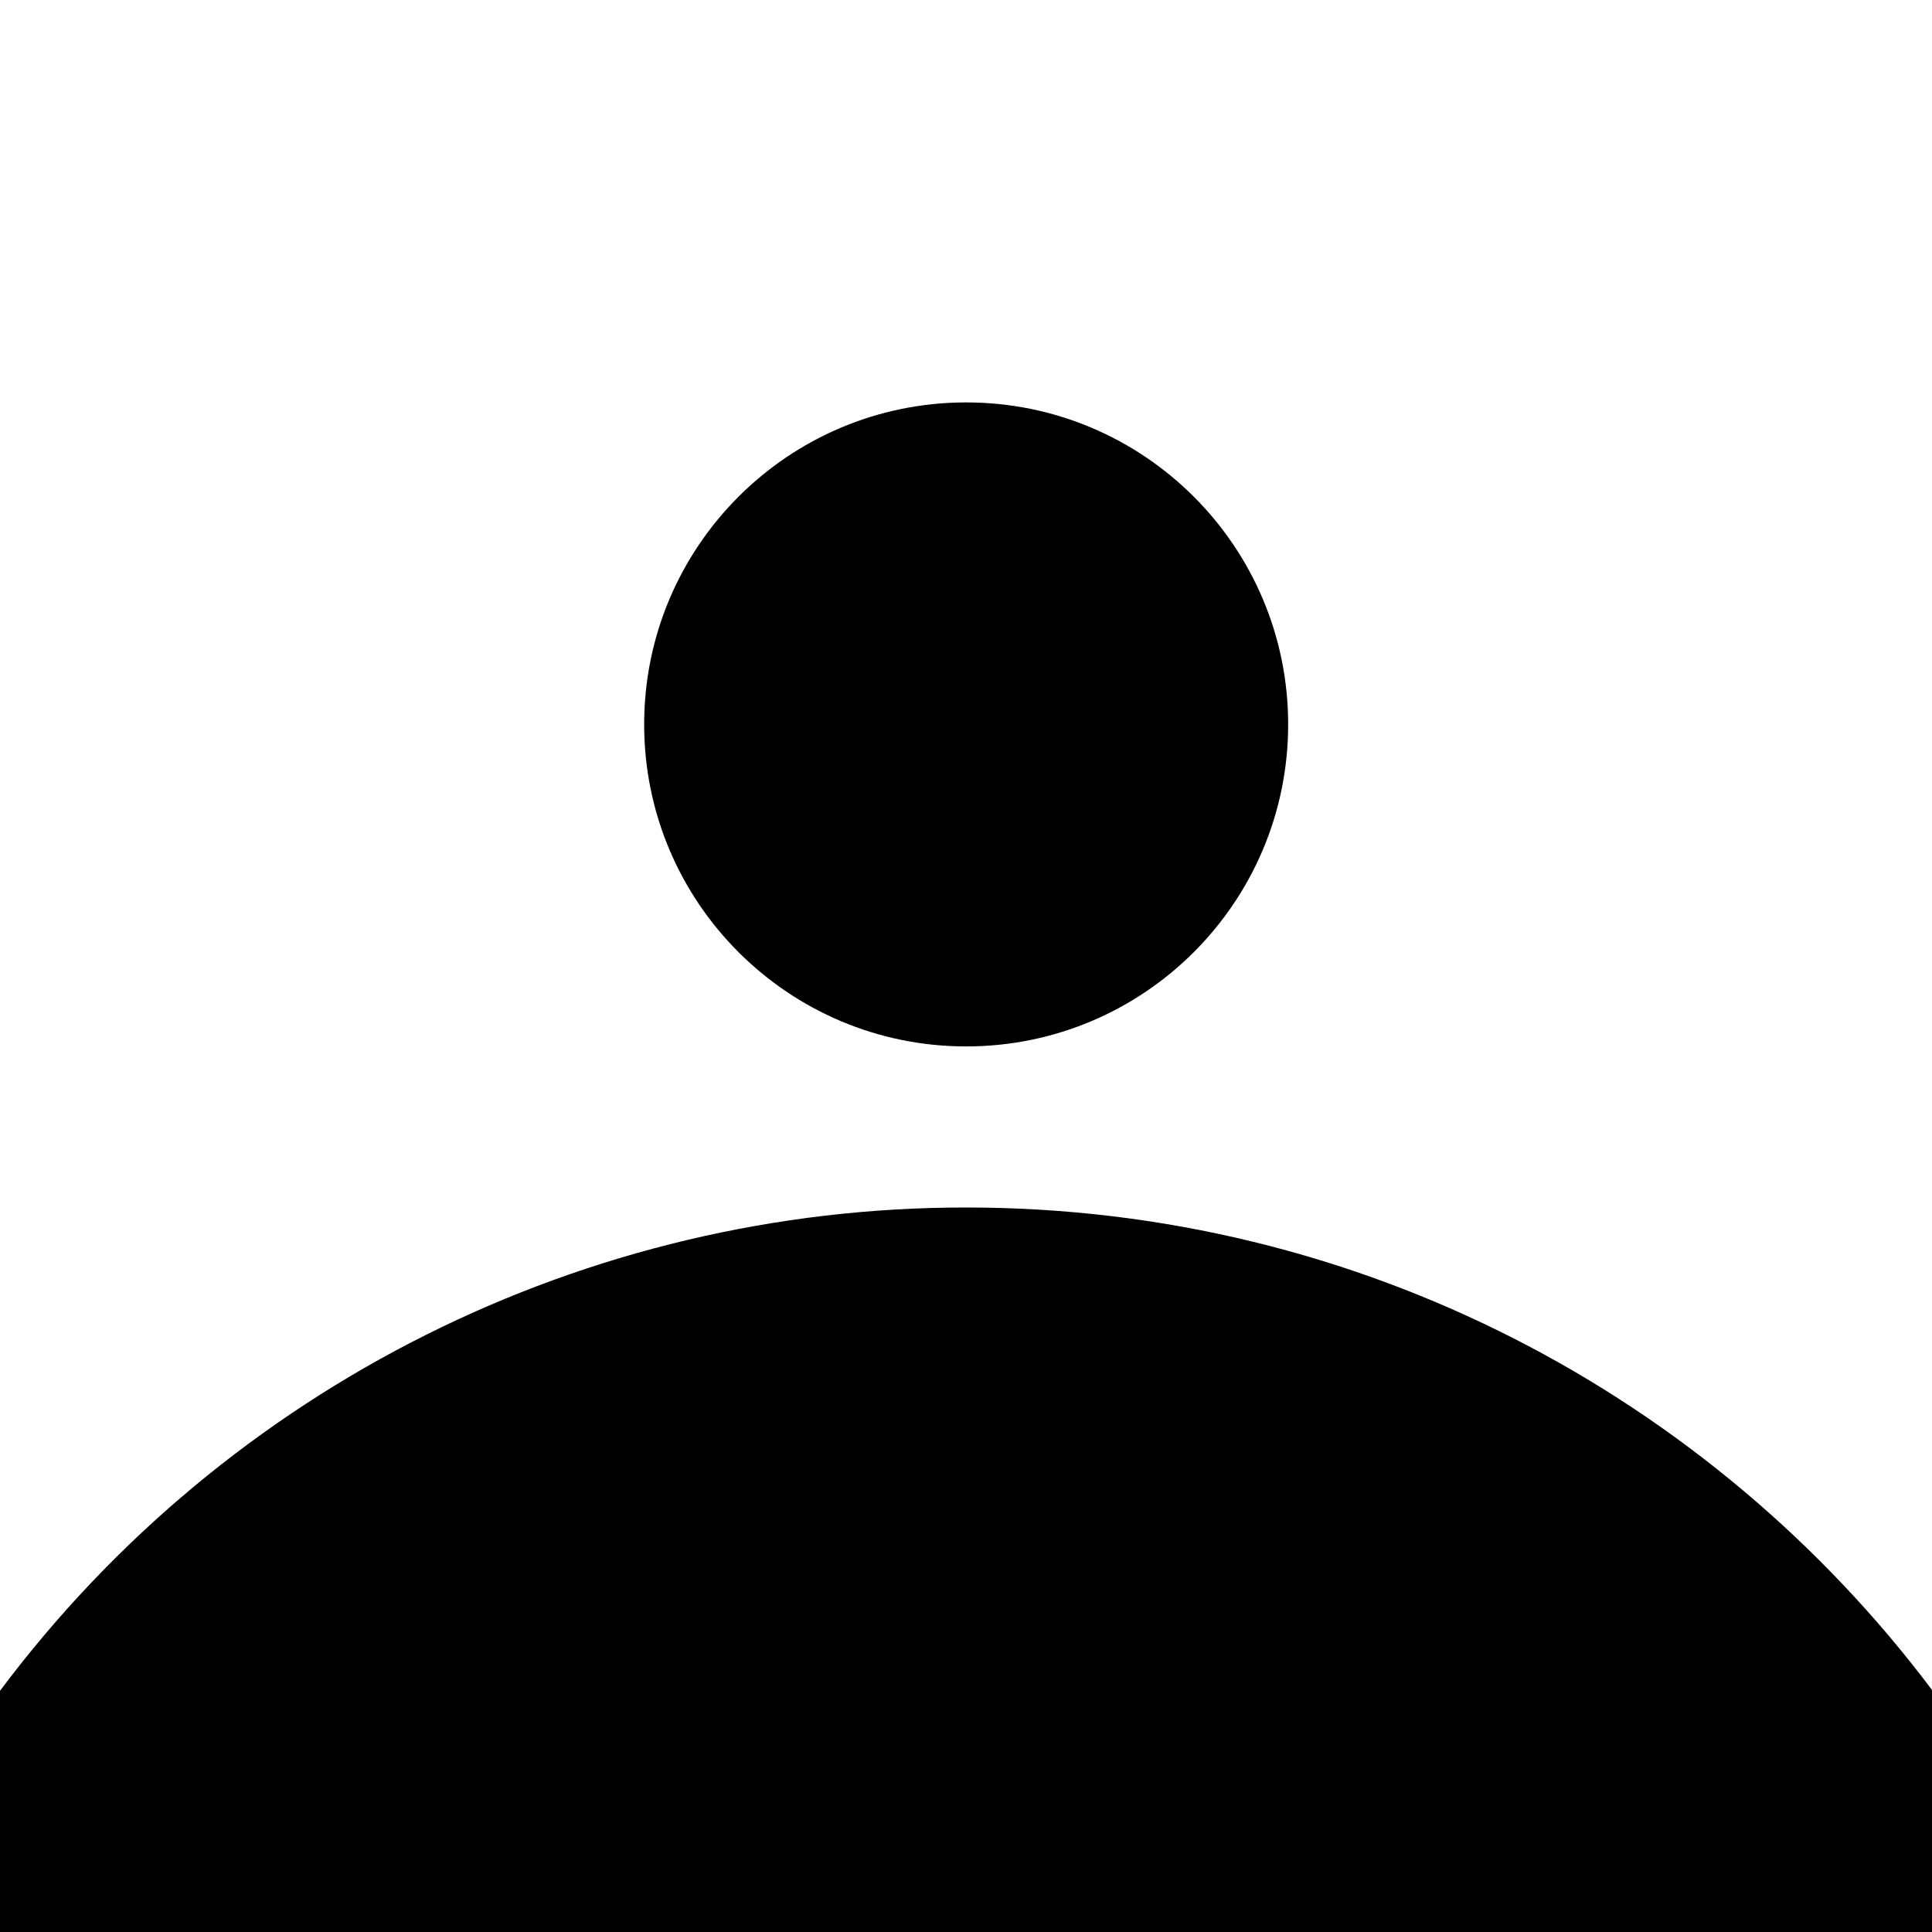
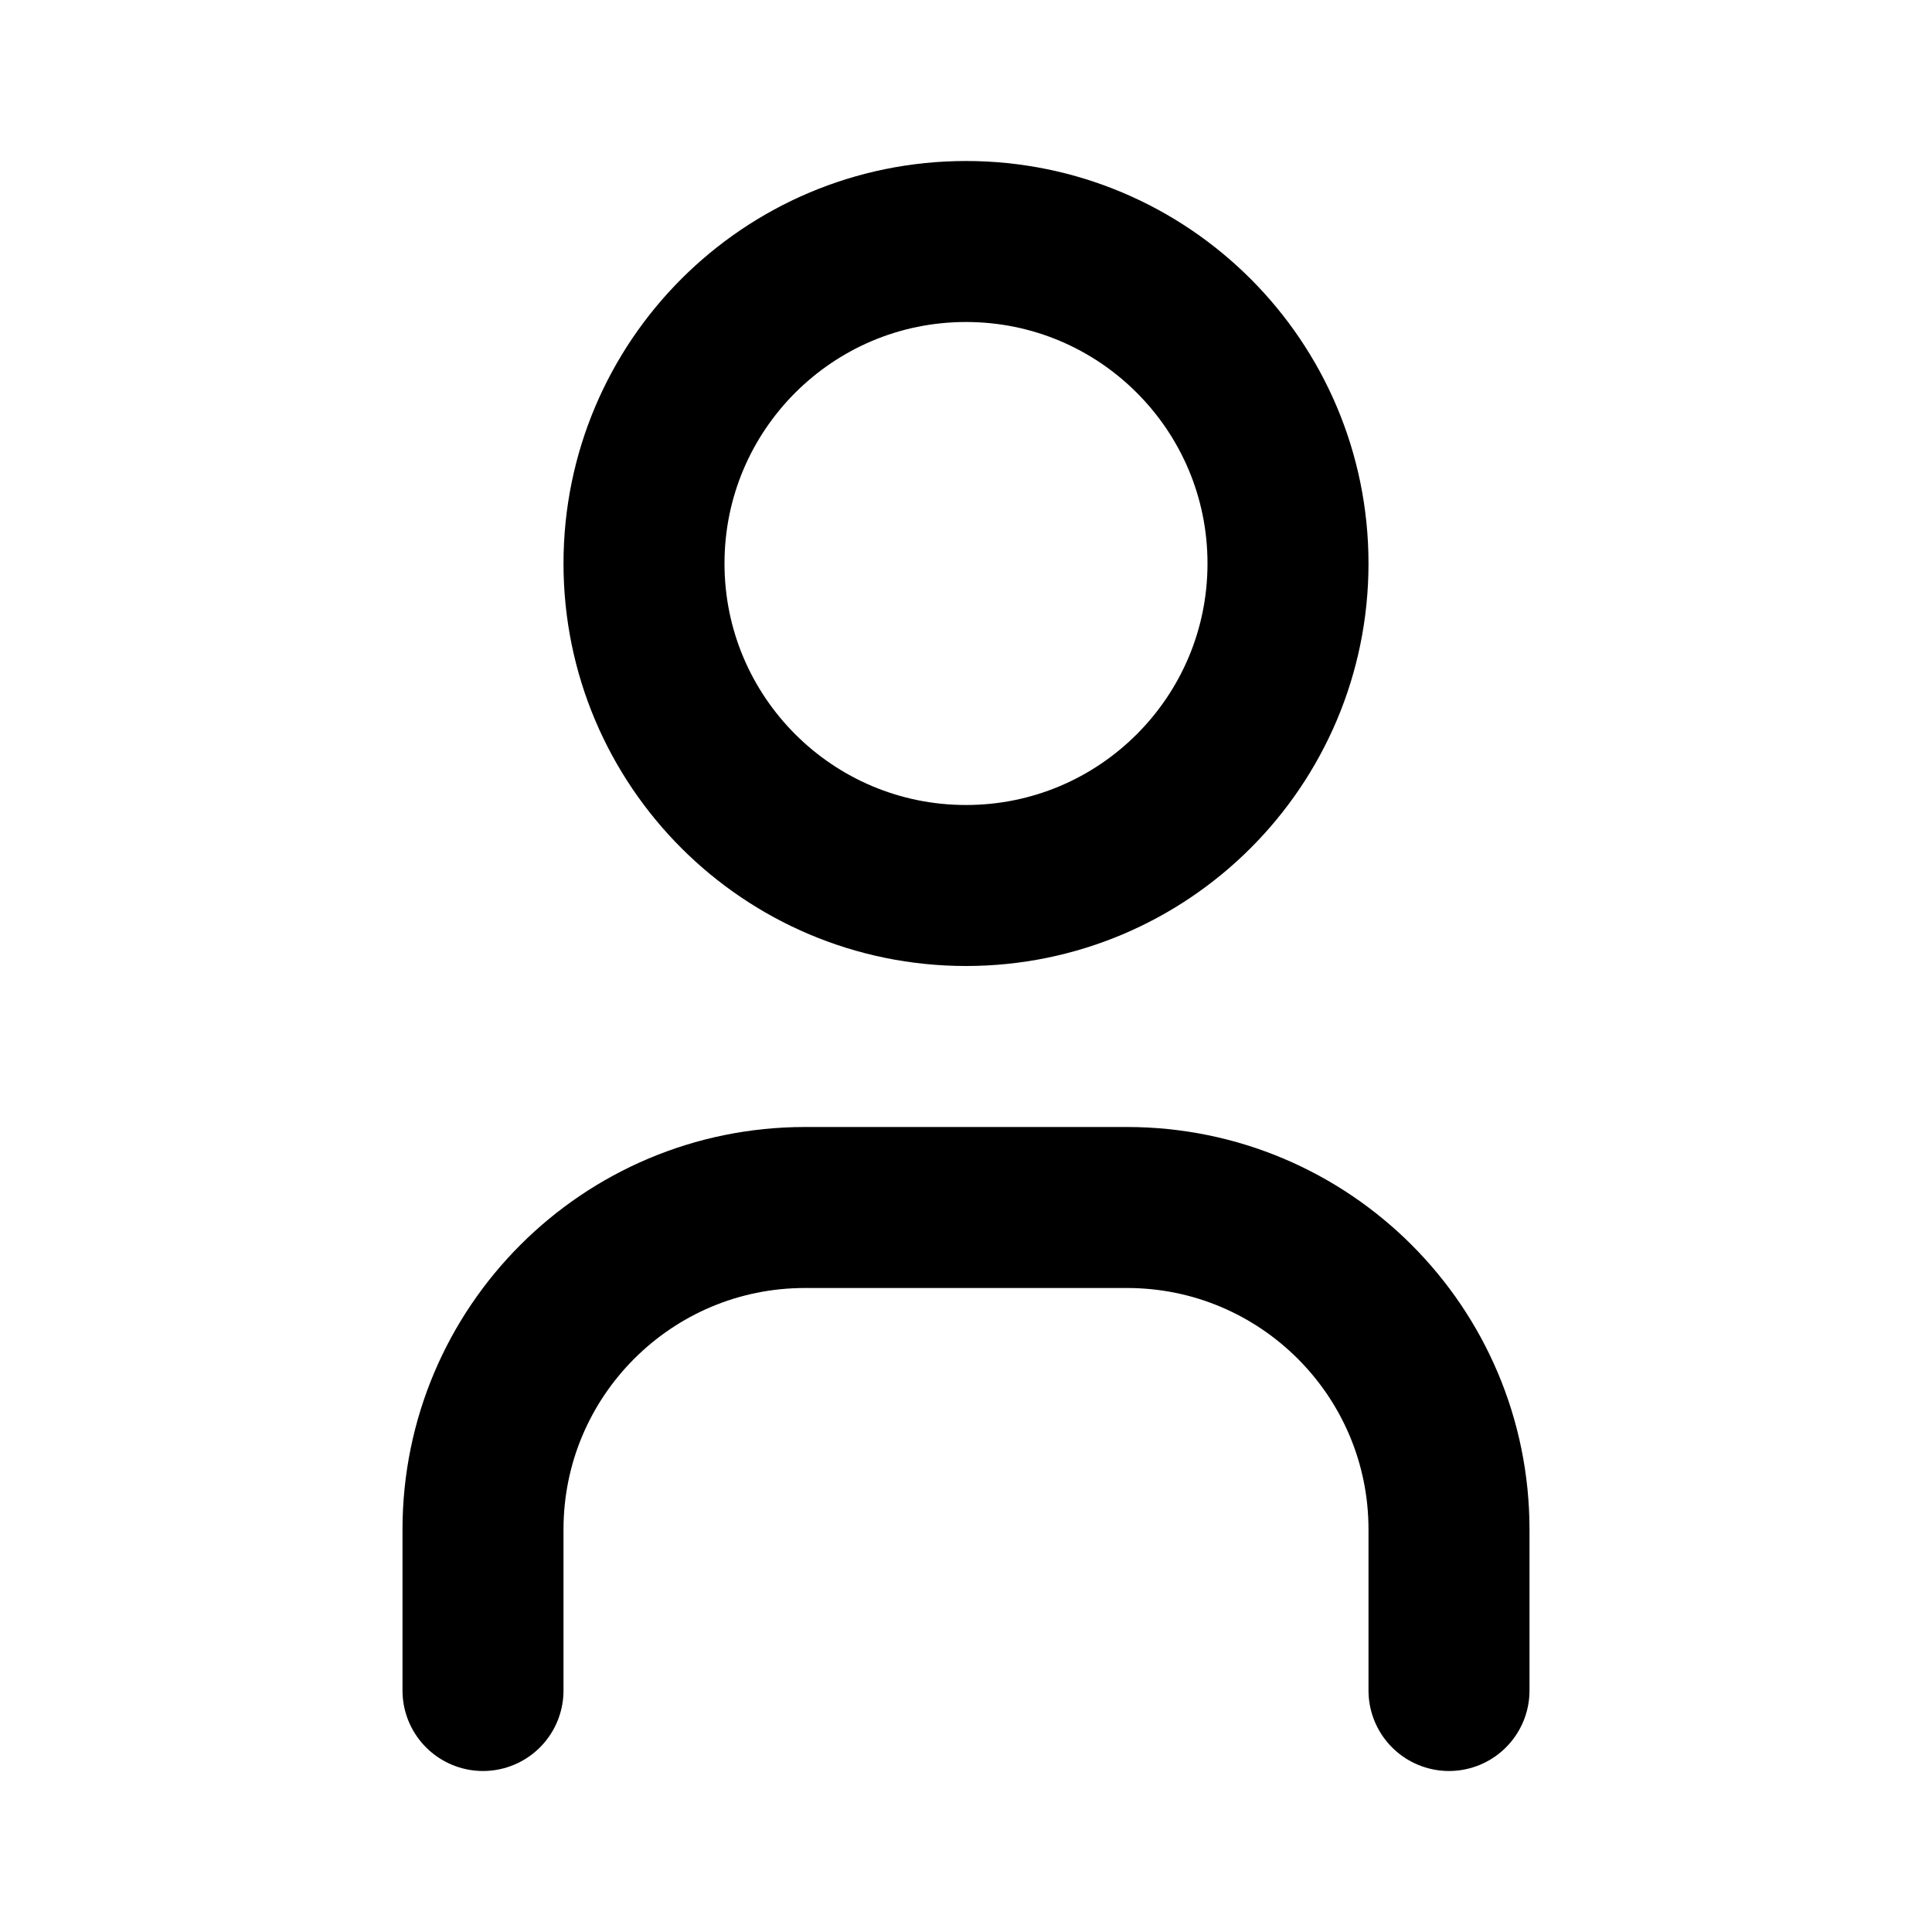
- <svg class="h-full w-full text-gray-300" fill="currentColor" viewBox="0 0 24 24">
-   <path d="M24 20.993V24H0v-2.996A14.977 14.977 0 0112.004 15c4.904 0 9.26 2.354 11.996 5.993zM16.002 8.999a4 4 0 11-8 0 4 4 0 018 0z" />
+ <svg xmlns="http://www.w3.org/2000/svg" class="icon icon-tabler icon-tabler-user" width="24" height="24" viewBox="0 0 24 24" stroke-width="2" stroke="currentColor" fill="none" stroke-linecap="round" stroke-linejoin="round">
+   <path stroke="none" d="M0 0h24v24H0z" fill="none" />
+   <circle cx="12" cy="7" r="4" />
+   <path d="M6 21v-2a4 4 0 0 1 4 -4h4a4 4 0 0 1 4 4v2" />
</svg>
